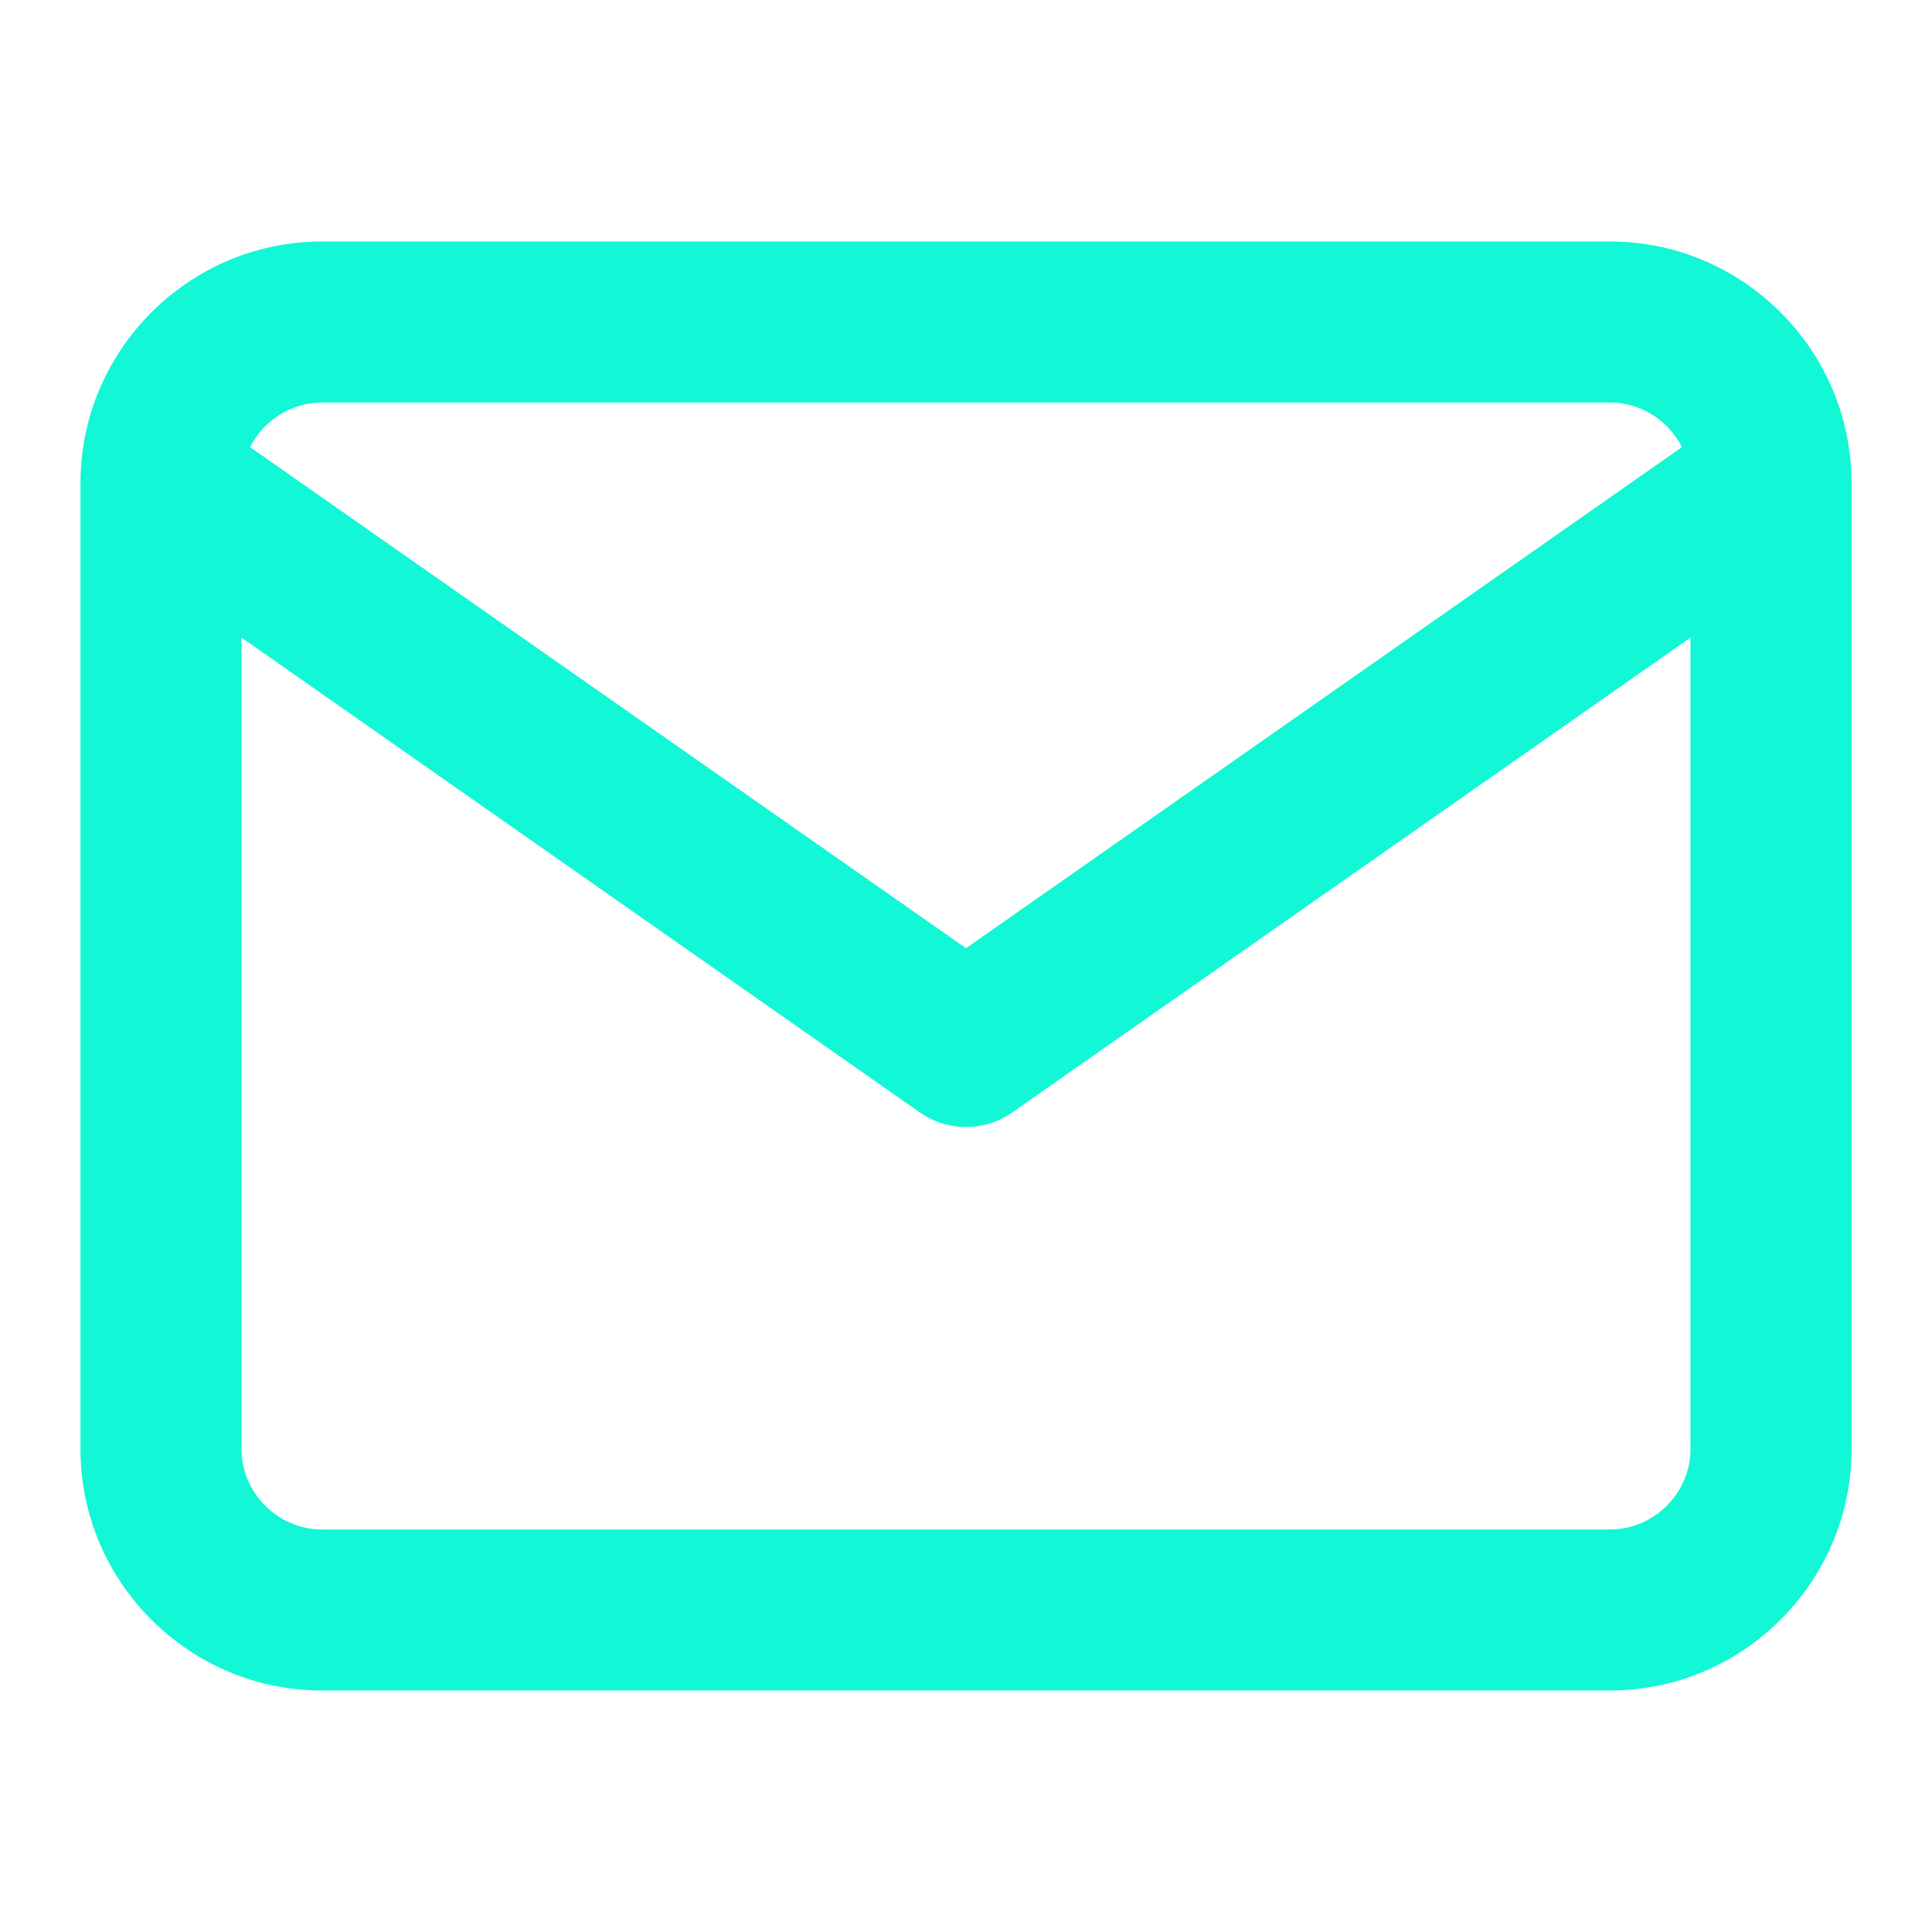
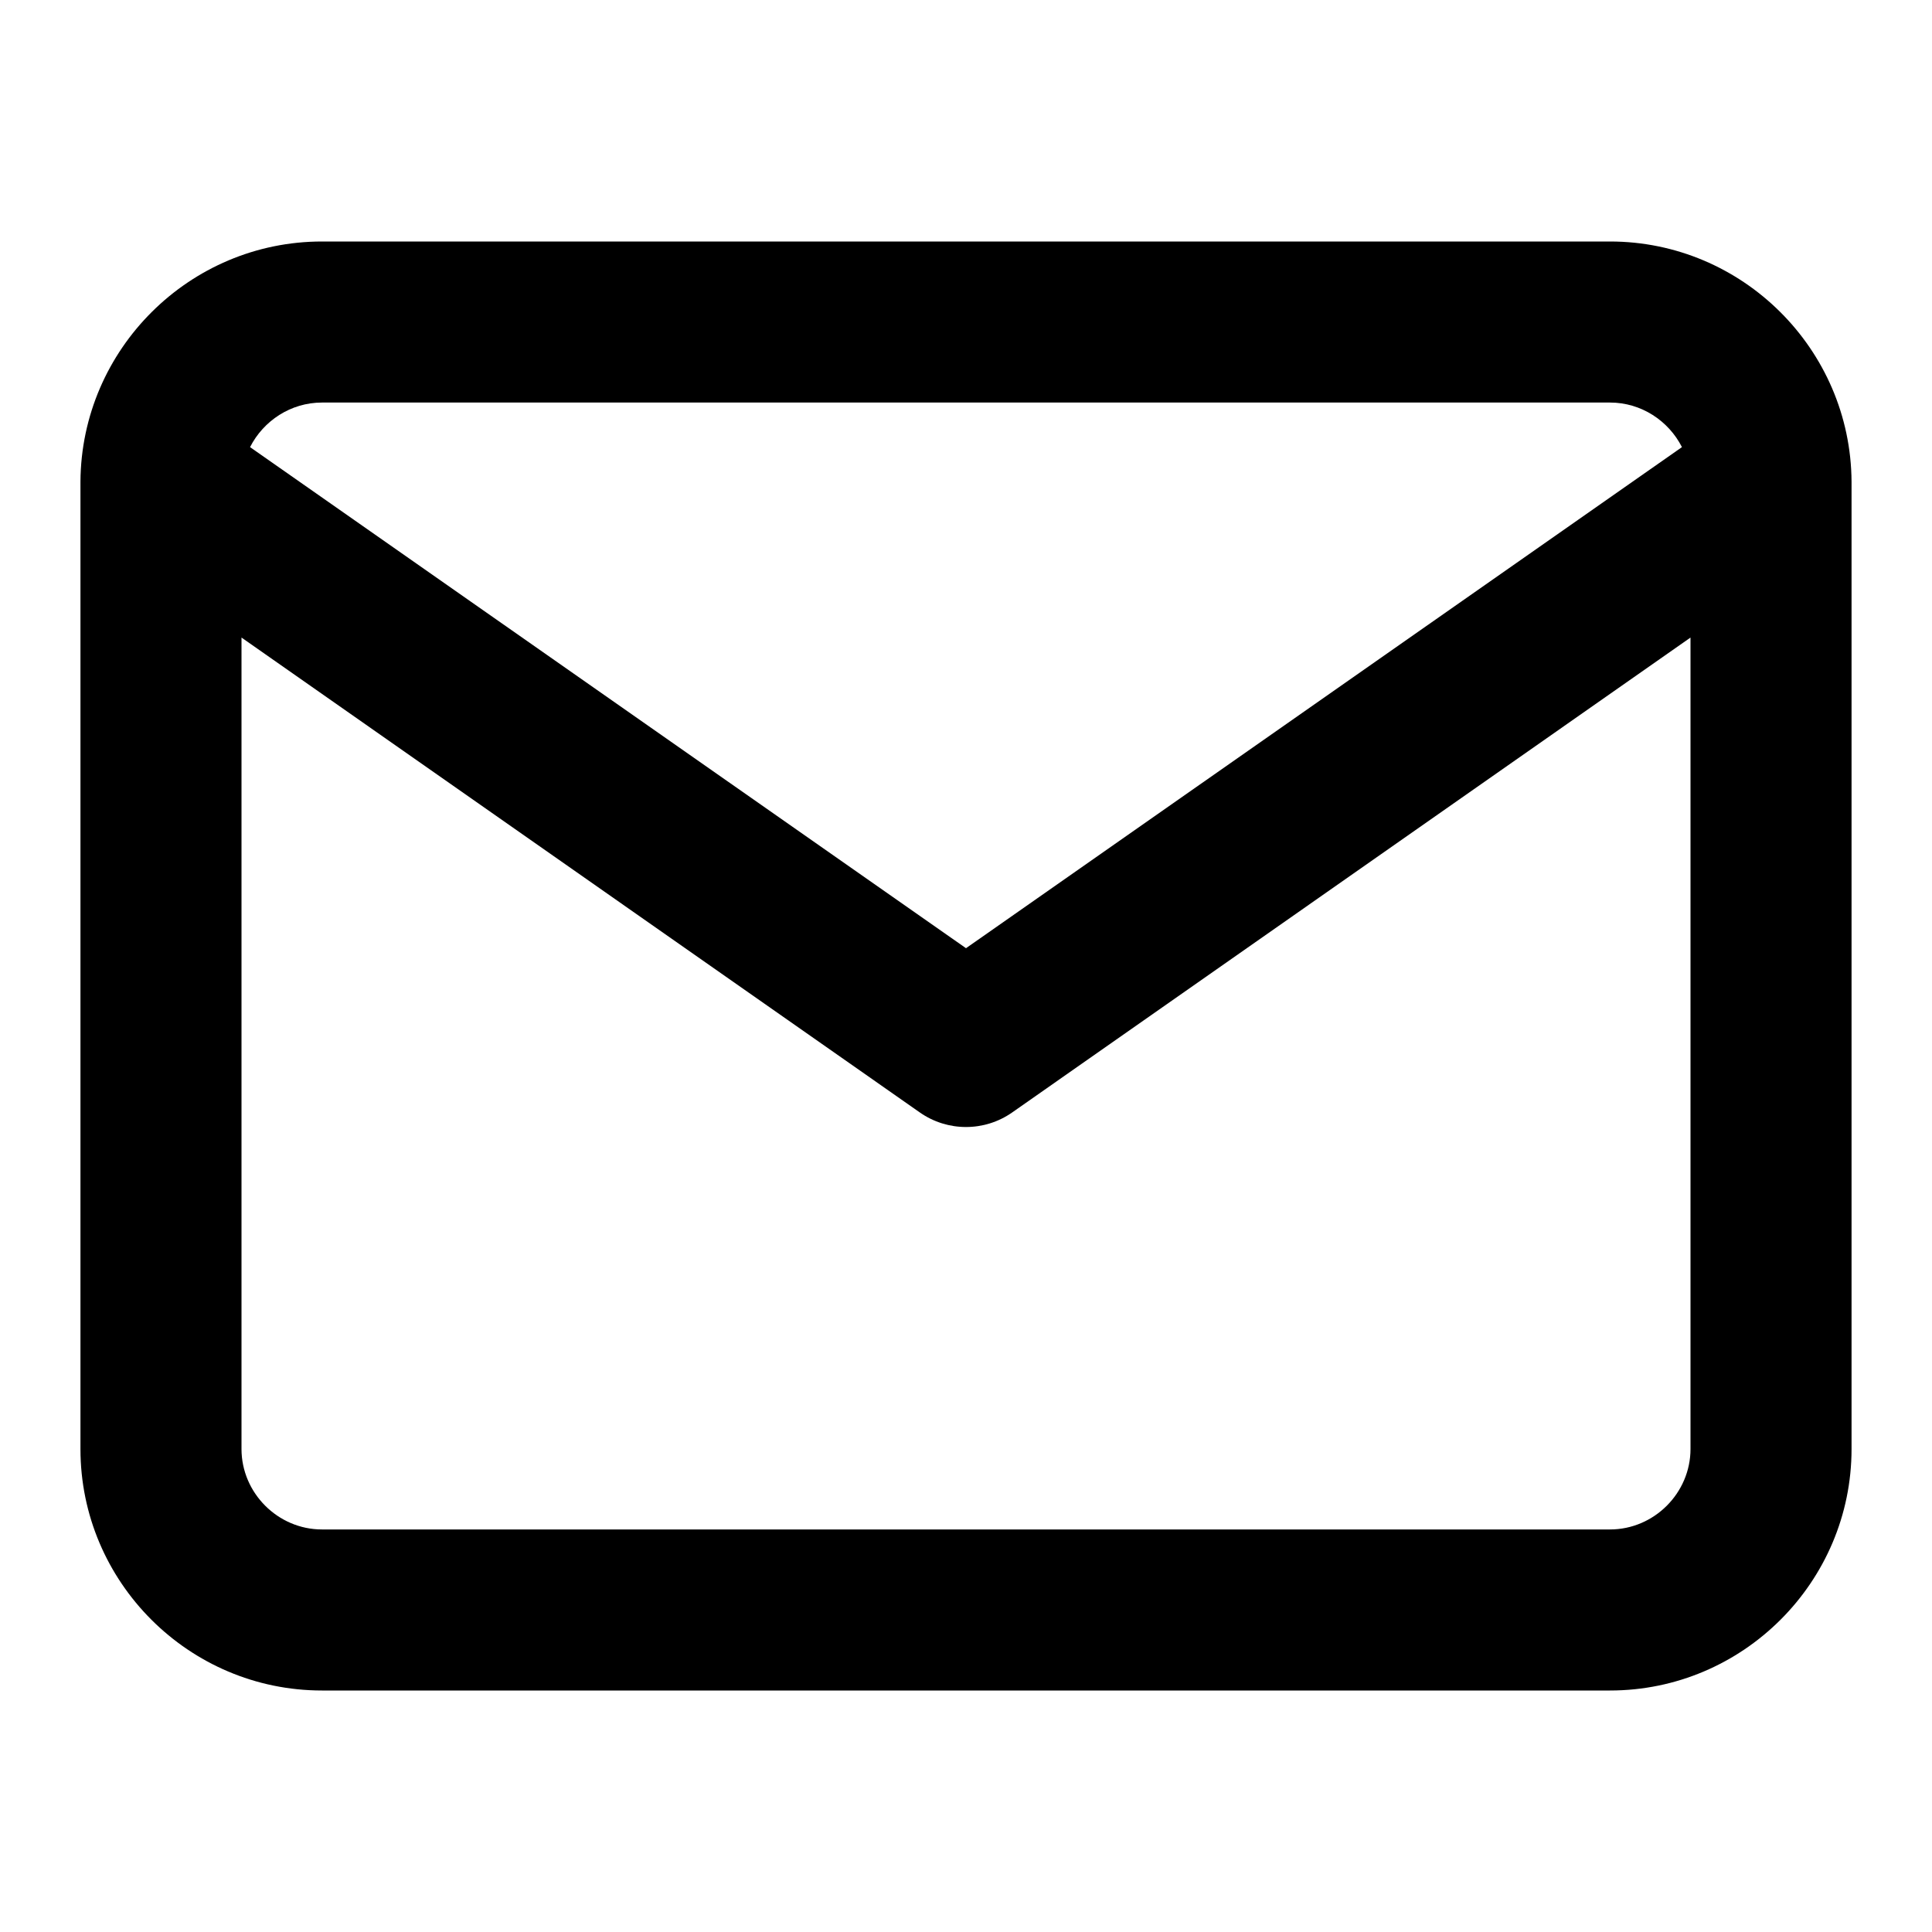
- <svg xmlns="http://www.w3.org/2000/svg" width="14" height="14" viewBox="0 0 14 14" fill="none">
-   <path fill-rule="evenodd" clip-rule="evenodd" d="M0.583 3.49C0.583 3.496 0.583 3.501 0.583 3.507V10.5C0.583 11.464 1.369 12.25 2.333 12.25H11.667C12.63 12.25 13.417 11.464 13.417 10.5V3.507C13.417 3.501 13.417 3.496 13.417 3.49C13.411 2.531 12.627 1.75 11.667 1.75H2.333C1.373 1.75 0.589 2.531 0.583 3.49ZM1.812 3.24C1.909 3.049 2.107 2.917 2.333 2.917H11.667C11.893 2.917 12.091 3.049 12.188 3.24L7 6.871L1.812 3.24ZM12.25 4.62V10.5C12.25 10.819 11.986 11.083 11.667 11.083H2.333C2.014 11.083 1.75 10.819 1.75 10.5V4.62L6.665 8.061C6.866 8.202 7.134 8.202 7.335 8.061L12.25 4.62Z" fill="#12F7D6" />
+ <svg xmlns="http://www.w3.org/2000/svg" width="14" height="14" viewBox="0 0 14 14">
+   <path fill-rule="evenodd" clip-rule="evenodd" d="M0.583 3.49C0.583 3.496 0.583 3.501 0.583 3.507V10.5C0.583 11.464 1.369 12.25 2.333 12.25H11.667C12.63 12.25 13.417 11.464 13.417 10.5V3.507C13.417 3.501 13.417 3.496 13.417 3.49C13.411 2.531 12.627 1.75 11.667 1.75H2.333C1.373 1.75 0.589 2.531 0.583 3.49ZM1.812 3.24C1.909 3.049 2.107 2.917 2.333 2.917H11.667C11.893 2.917 12.091 3.049 12.188 3.24L7 6.871L1.812 3.24ZM12.25 4.62V10.5C12.25 10.819 11.986 11.083 11.667 11.083H2.333C2.014 11.083 1.75 10.819 1.75 10.5V4.62L6.665 8.061C6.866 8.202 7.134 8.202 7.335 8.061L12.25 4.62Z" />
</svg>
